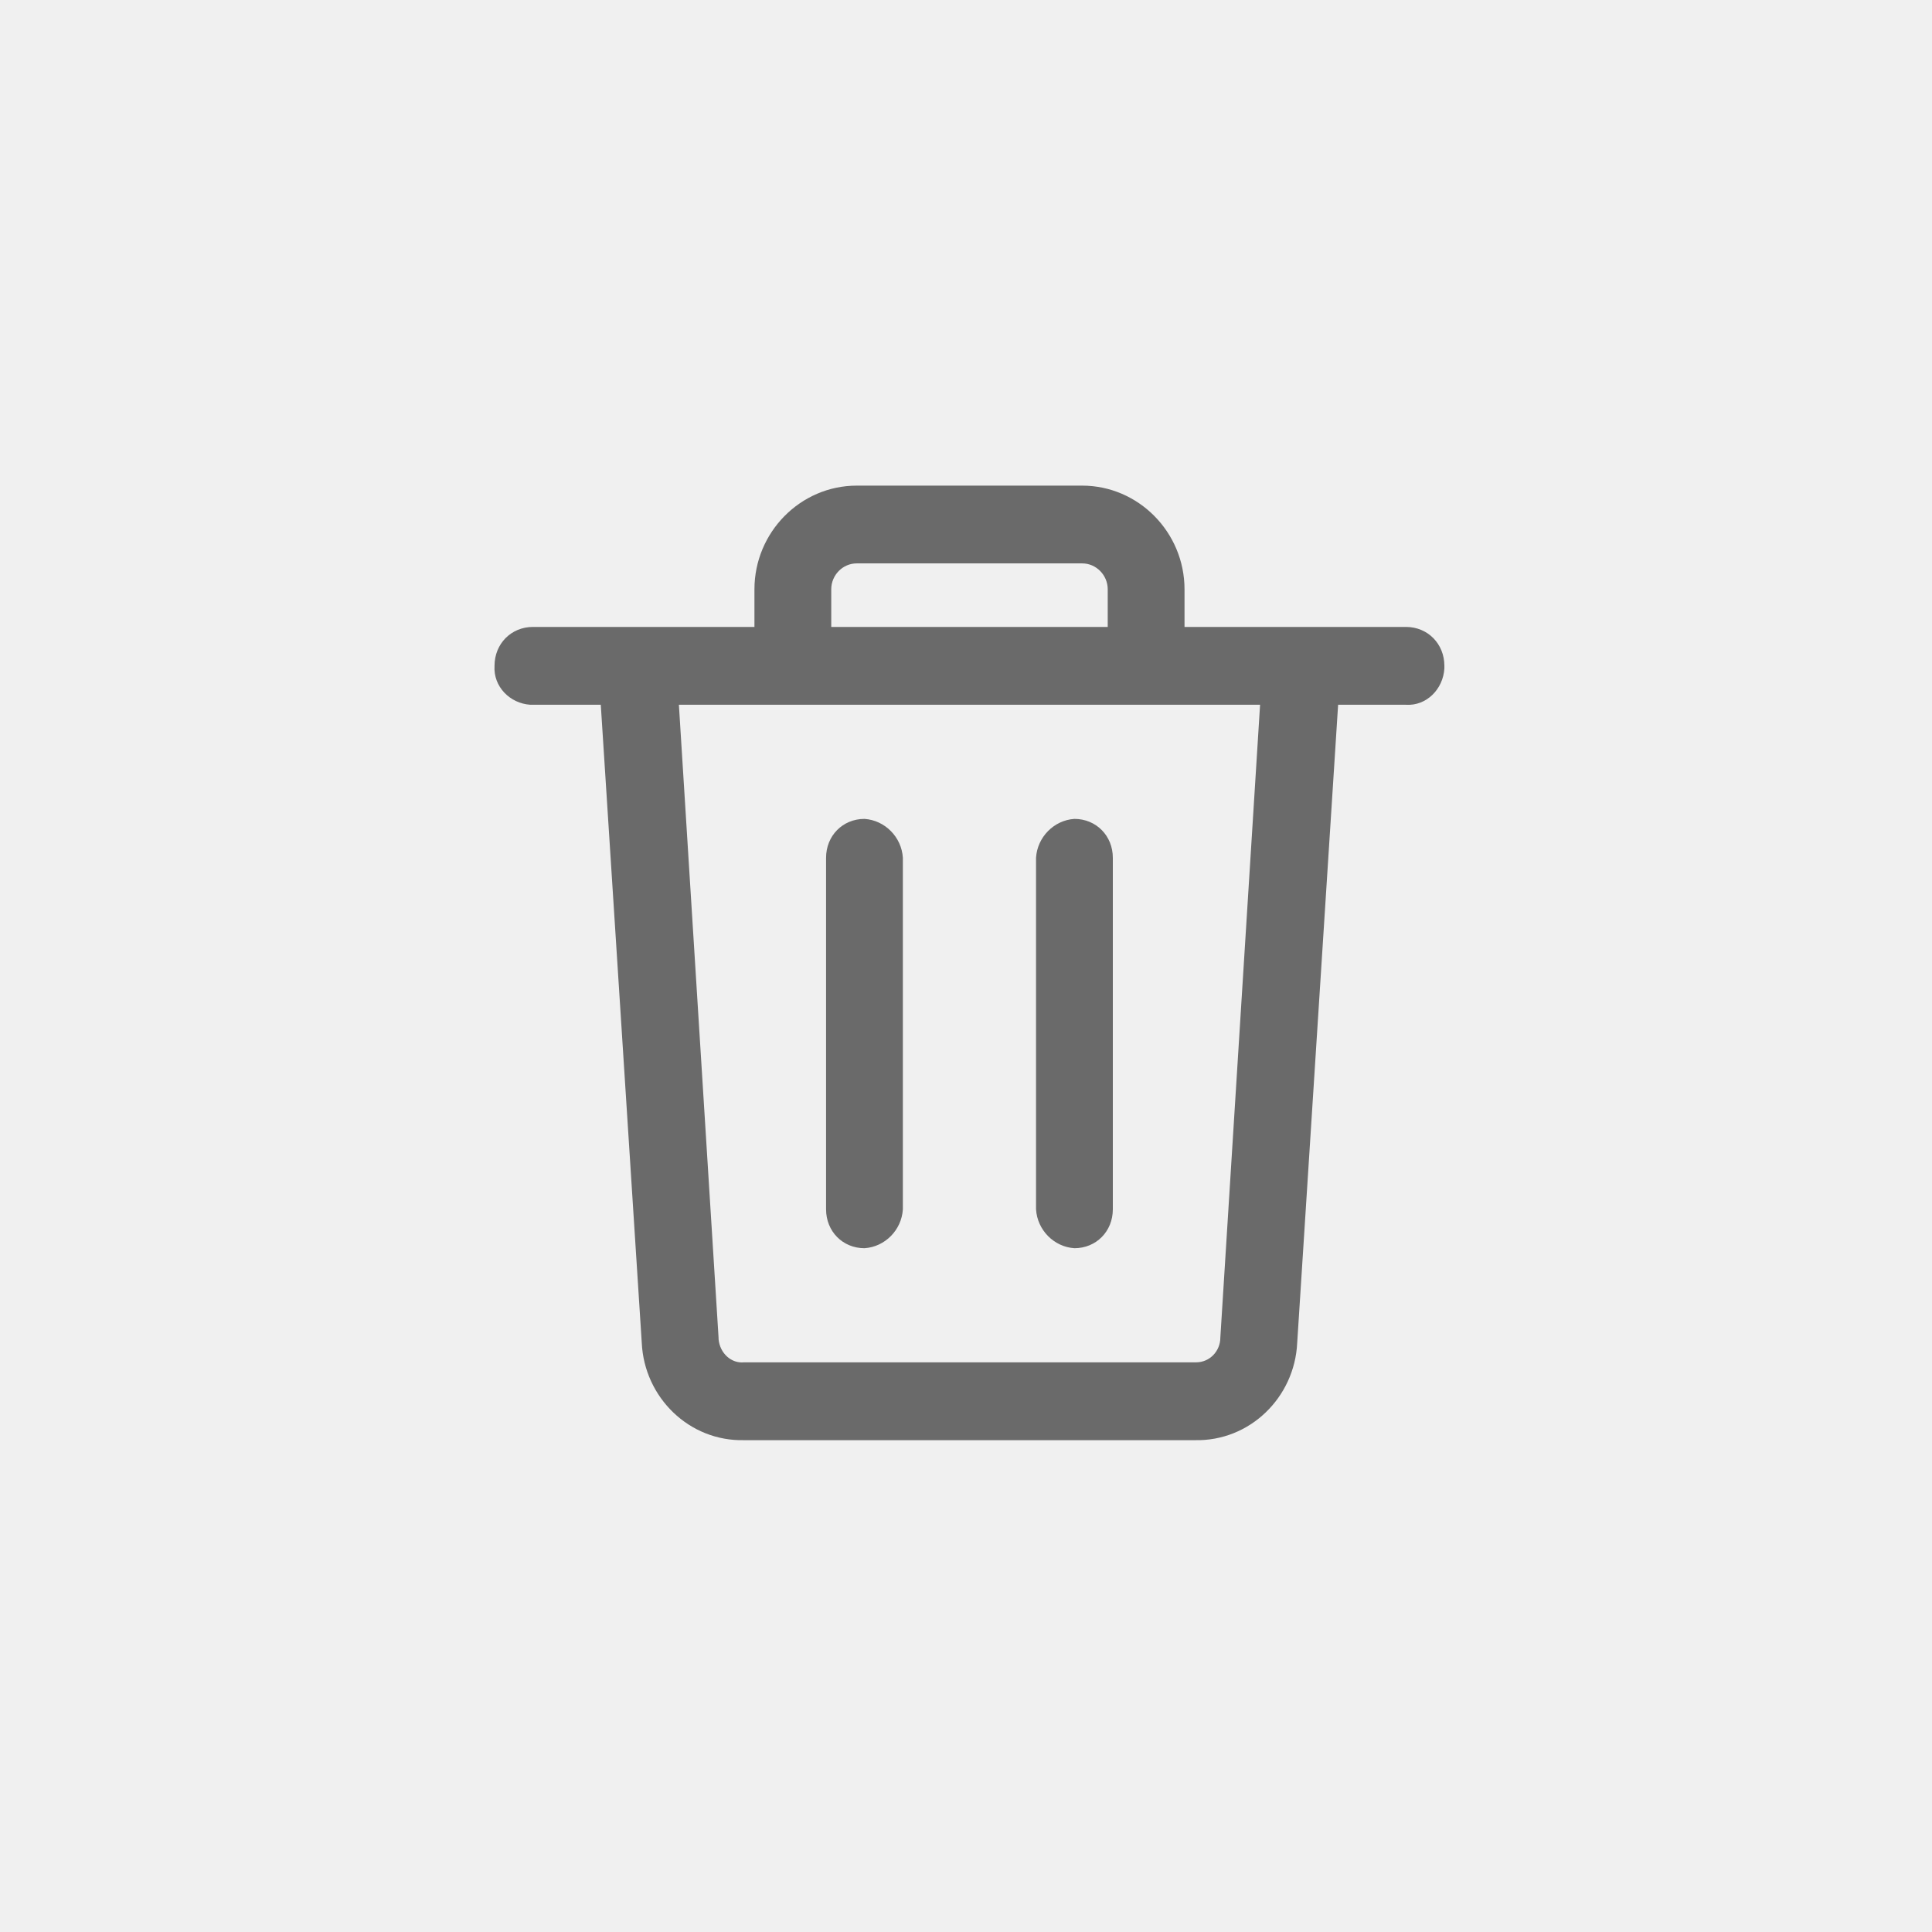
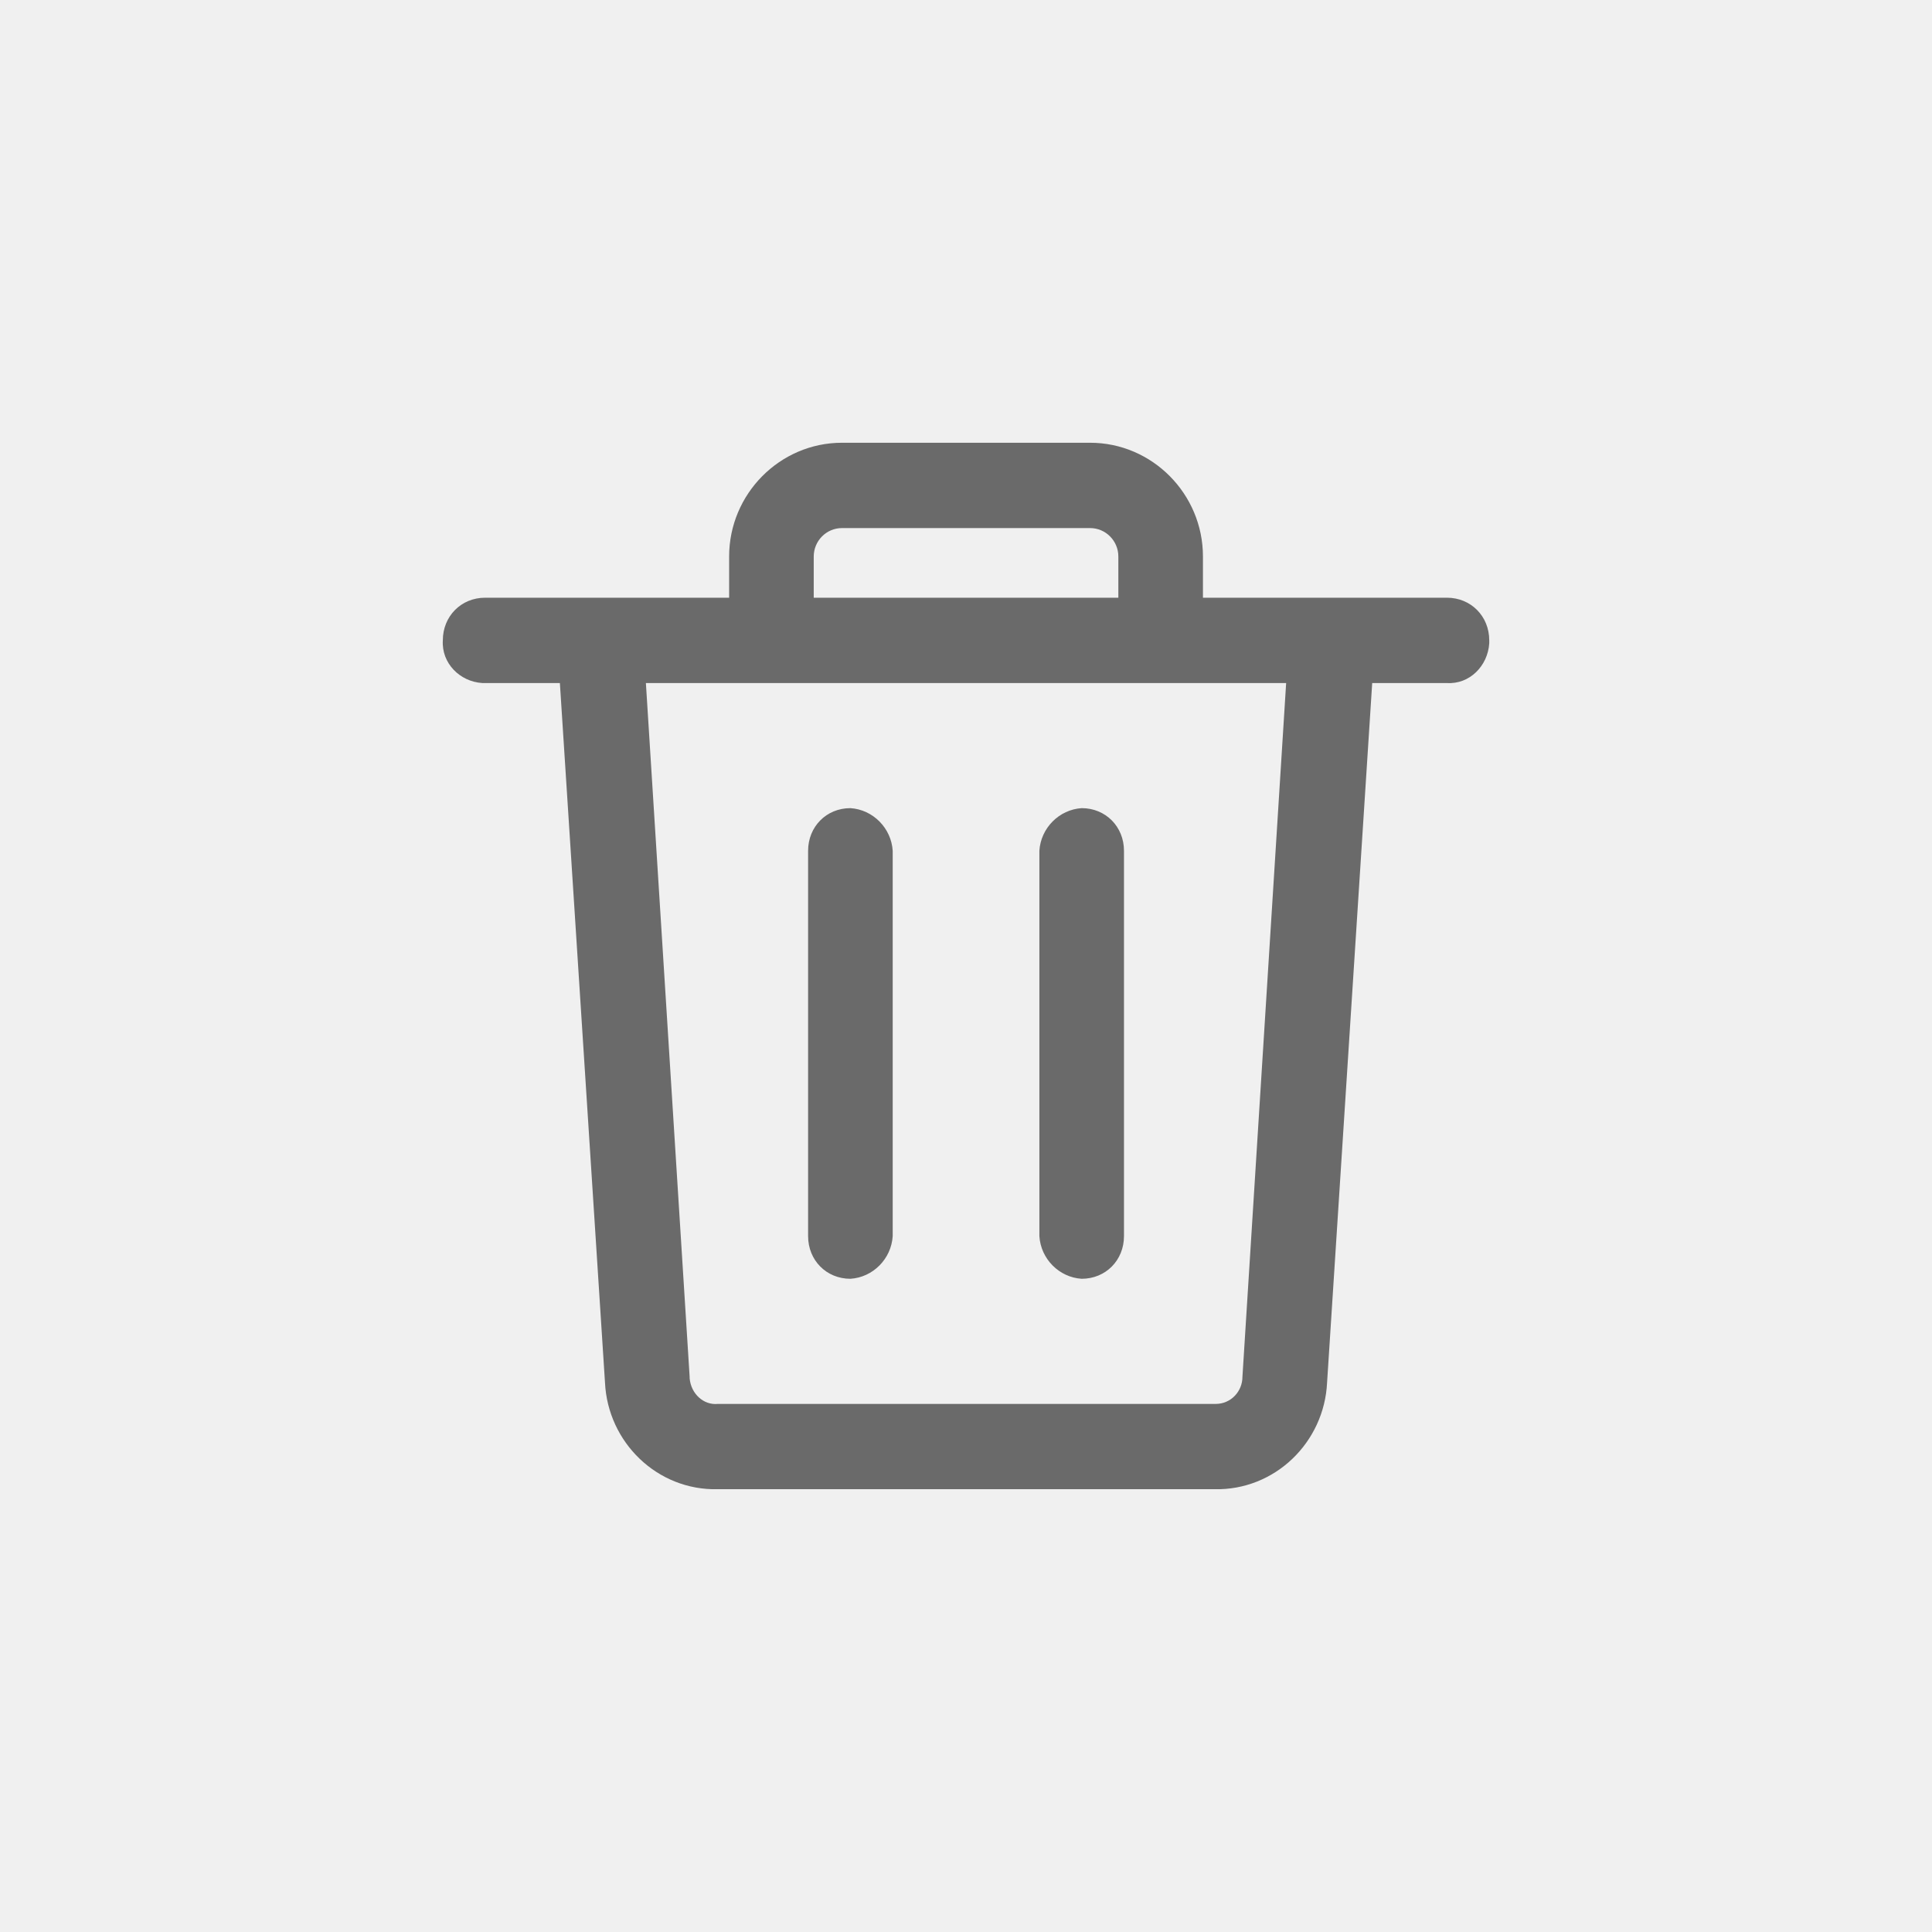
- <svg xmlns="http://www.w3.org/2000/svg" xmlns:xlink="http://www.w3.org/1999/xlink" width="28" height="28" viewBox="0 0 28 28">
-   <defs>
-     <rect id="hoaanl7yxa" width="21" height="21" x="0" y="0" rx="2.333" />
-   </defs>
-   <g fill="none" fill-rule="evenodd" transform="translate(3.5 3.5)">
-     <mask id="l81xfexzrb" fill="#fff">
-       <use xlink:href="#hoaanl7yxa" />
-     </mask>
-     <g fill="#6A6A6A" mask="url(#l81xfexzrb)">
-       <path d="M12.183 3.538c.816 0 1.484.676 1.484 1.503v.545h3.21c.315 0 .556.245.556.564v.038c-.018.3-.26.545-.556.526h-.984l-.593 9.248c-.037.79-.687 1.429-1.485 1.41h-6.53c-.798.019-1.447-.62-1.484-1.41l-.594-9.248h-1.02c-.297-.019-.539-.263-.52-.564 0-.32.241-.564.557-.564h3.21v-.545c0-.827.667-1.503 1.483-1.503zm2.579 3.176H6.339l.575 9.173v.019c.018.207.185.357.37.338h6.55c.204 0 .352-.169.352-.357l.576-9.173zM9.029 8.368c.297.02.538.264.556.564v5.094c-.018.301-.26.545-.556.564-.316 0-.557-.244-.557-.564V8.932c0-.32.241-.564.557-.564zm3.042 0c.316 0 .557.245.557.564v5.094c0 .32-.241.564-.557.564-.296-.019-.538-.263-.556-.564V8.932c.018-.3.26-.545.556-.564zm.112-3.703H8.917c-.204 0-.37.17-.37.376v.545h4.007v-.545c0-.206-.167-.376-.371-.376z" />
-     </g>
+ <svg xmlns="http://www.w3.org/2000/svg" width="48" height="48" viewBox="0 0 48 48" fill="none">
+   <mask id="mask0" mask-type="alpha" maskUnits="userSpaceOnUse" x="6" y="6" width="36" height="36">
+     <path d="M38 6H10C7.791 6 6 7.791 6 10V38C6 40.209 7.791 42 10 42H38C40.209 42 42 40.209 42 38V10C42 7.791 40.209 6 38 6Z" fill="white" />
+   </mask>
+   <g mask="url(#mask0)">
+     <path fill-rule="evenodd" clip-rule="evenodd" d="M27.084 11C28.626 11 29.887 12.272 29.887 13.826V14.85H35.949C36.544 14.85 37 15.31 37 15.91V15.981C36.965 16.546 36.51 17.005 35.949 16.97H34.092L32.971 34.35C32.901 35.834 31.674 37.035 30.168 36.999H17.834C16.328 37.035 15.101 35.834 15.031 34.35L13.91 16.97H11.983C11.422 16.935 10.967 16.475 11.002 15.91C11.002 15.31 11.457 14.85 12.053 14.85H18.115V13.826C18.115 12.272 19.376 11 20.918 11H27.084ZM31.954 16.97H16.047L17.134 34.209V34.244C17.169 34.633 17.484 34.915 17.834 34.88H30.203C30.588 34.88 30.868 34.562 30.868 34.209L31.954 16.97ZM21.128 20.078C21.688 20.114 22.144 20.573 22.179 21.138V30.711C22.144 31.277 21.688 31.736 21.128 31.771C20.532 31.771 20.077 31.312 20.077 30.711V21.138C20.077 20.538 20.532 20.078 21.128 20.078ZM26.874 20.078C27.47 20.078 27.925 20.538 27.925 21.138V30.711C27.925 31.312 27.47 31.771 26.874 31.771C26.313 31.736 25.858 31.277 25.823 30.711V21.138C25.858 20.573 26.313 20.114 26.874 20.078ZM27.084 13.12H20.918C20.532 13.12 20.217 13.437 20.217 13.826V14.85H27.785V13.826C27.785 13.437 27.47 13.12 27.084 13.12Z" fill="#6A6A6A" />
  </g>
</svg>
